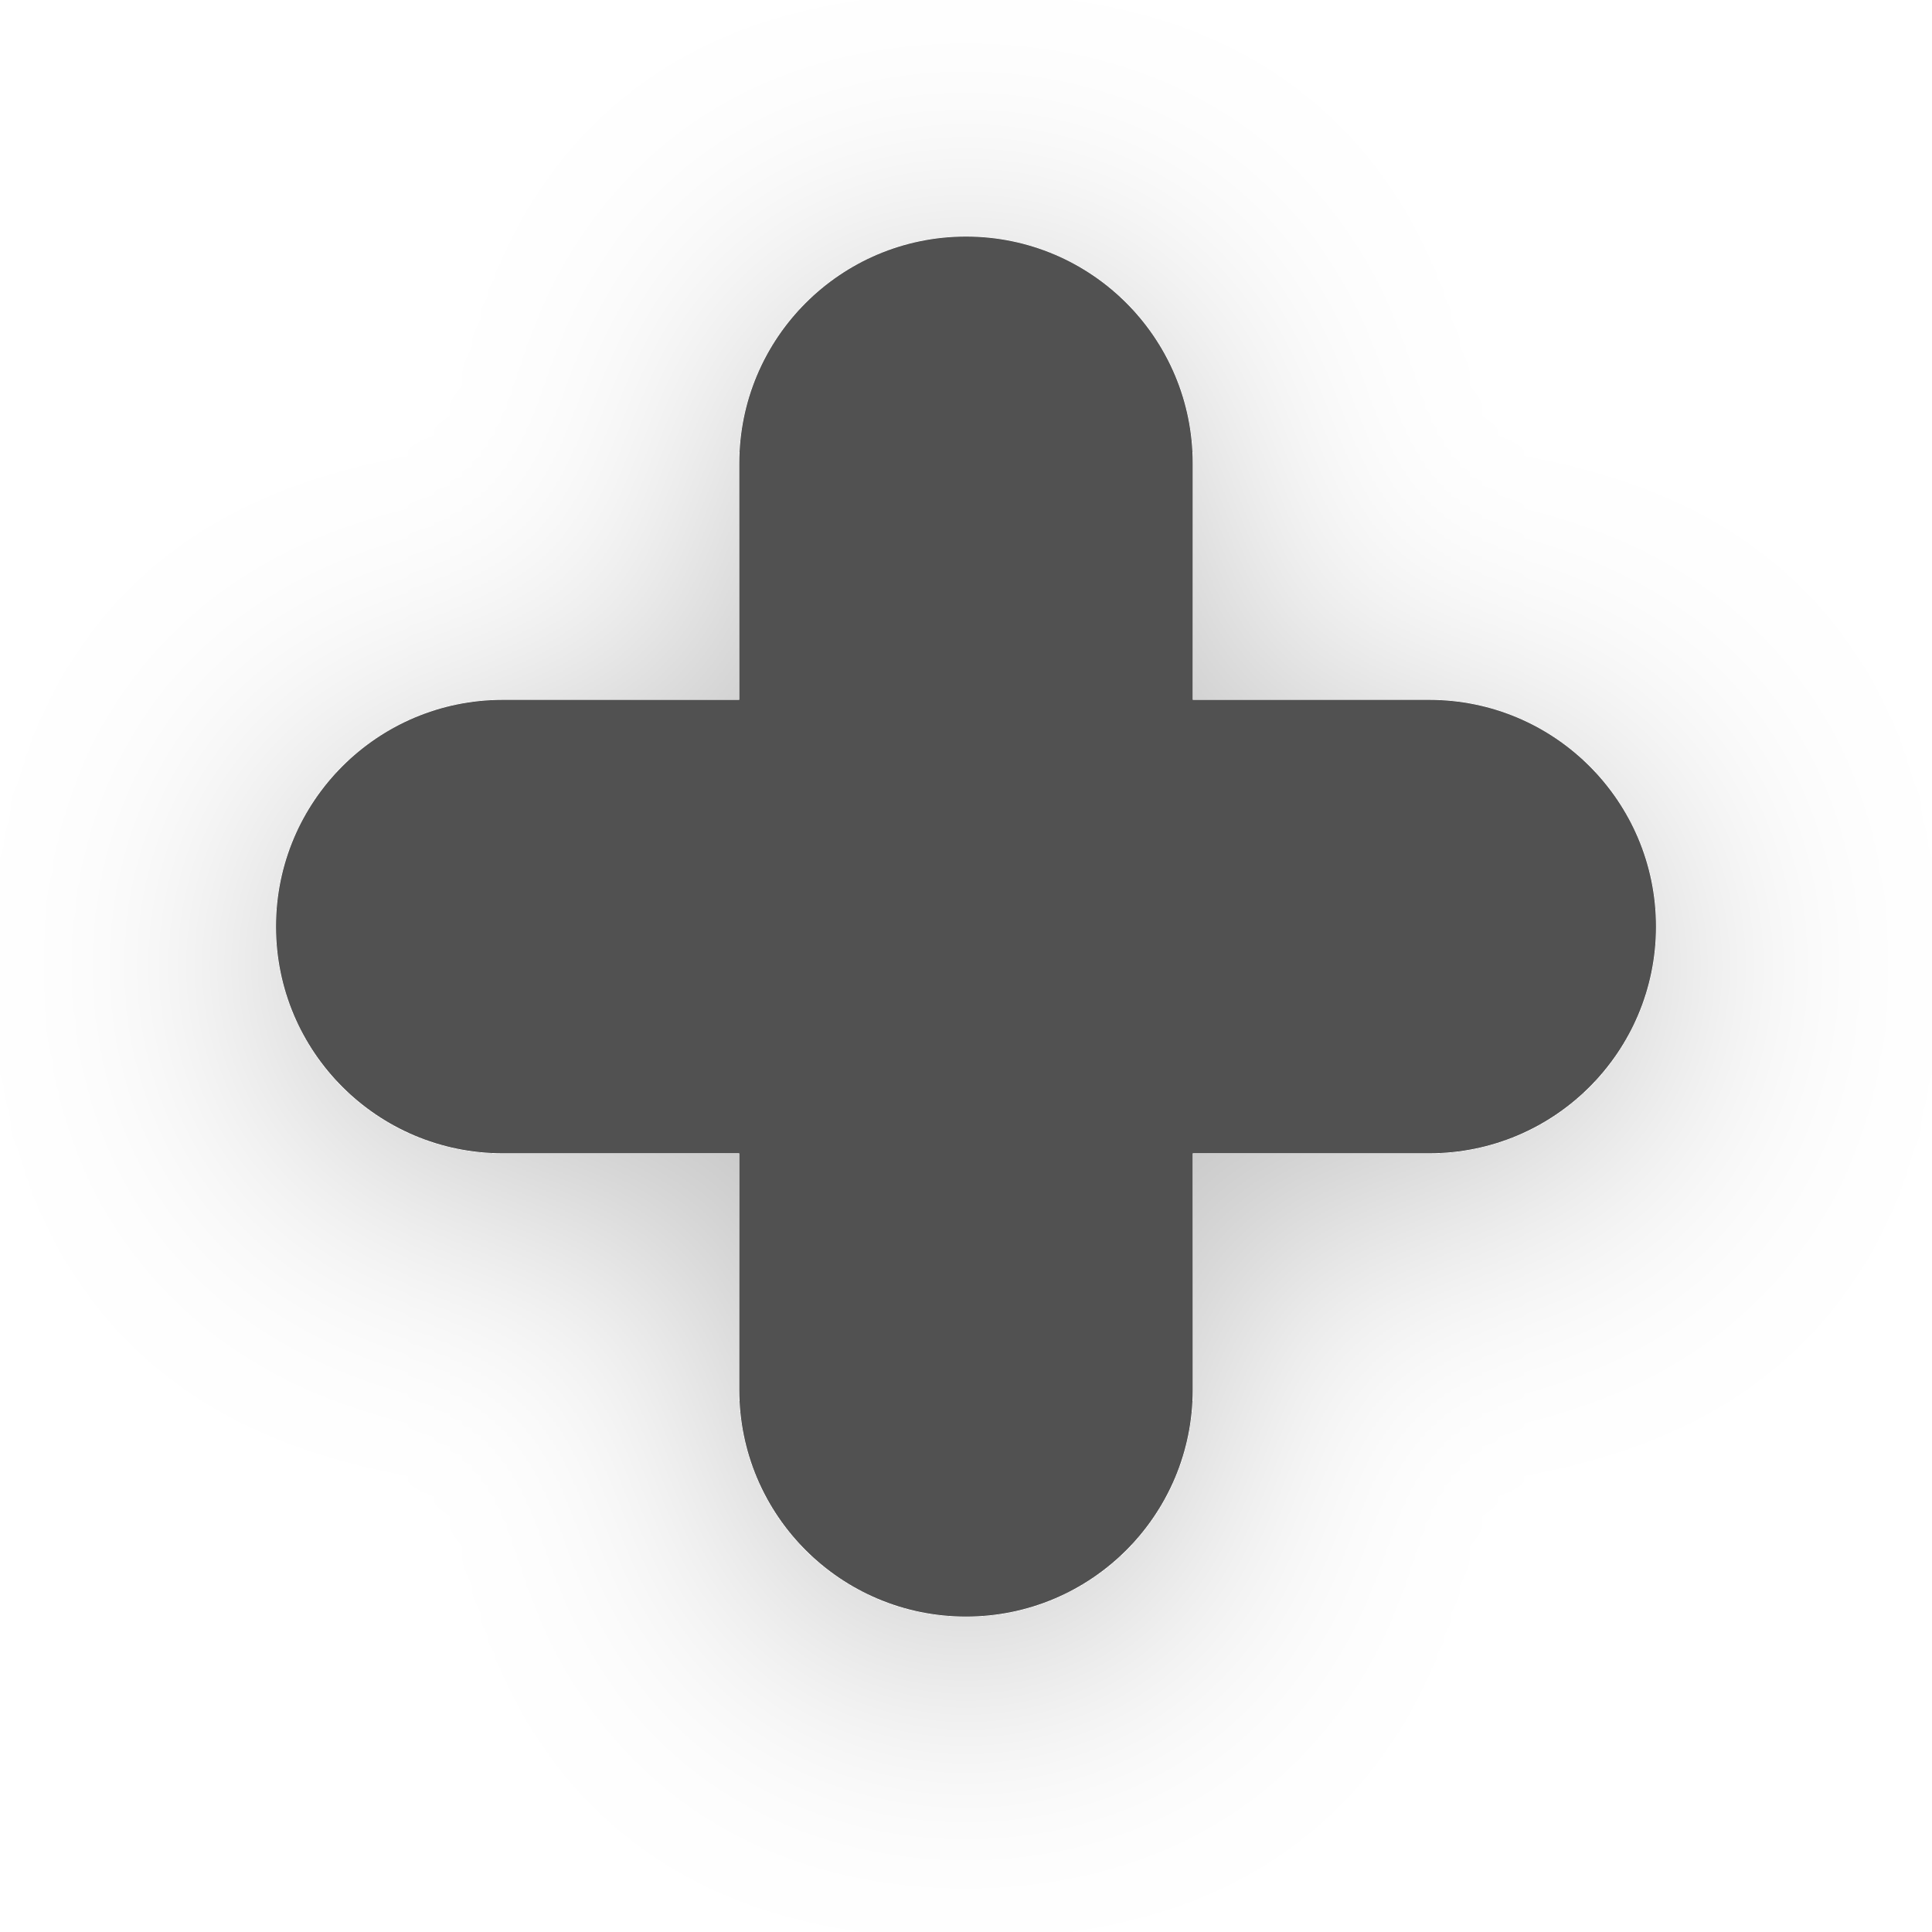
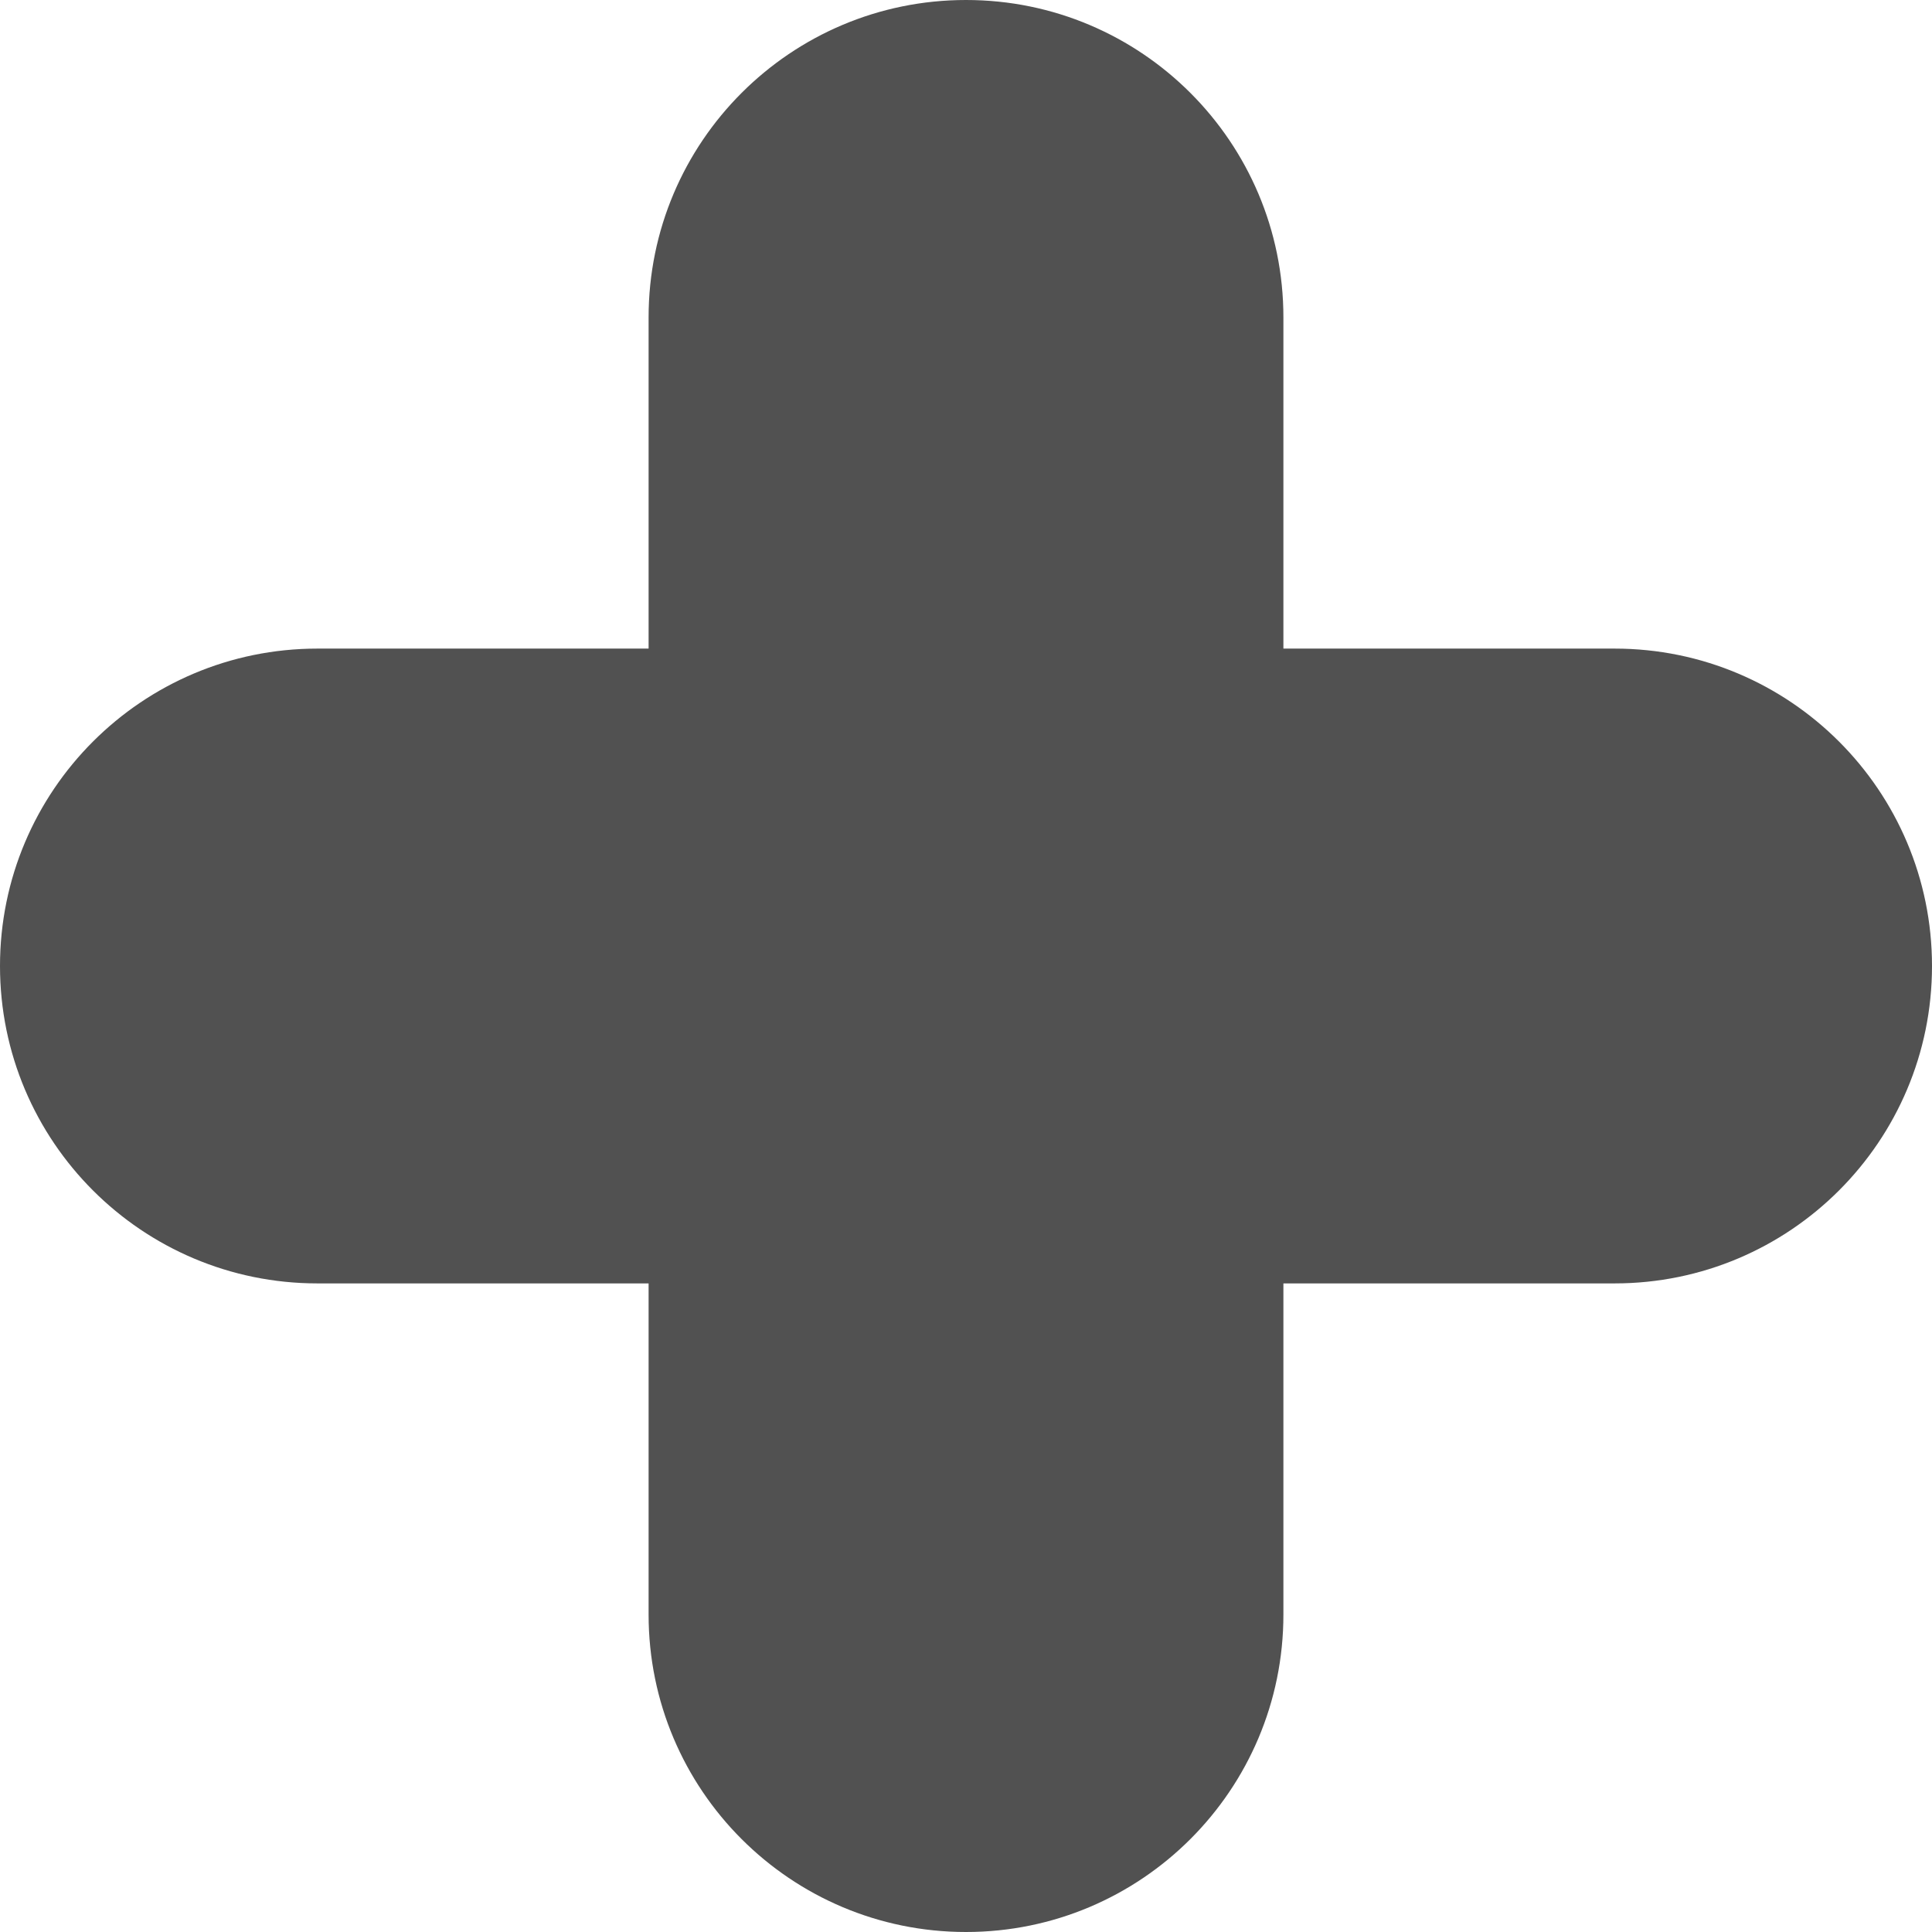
- <svg xmlns="http://www.w3.org/2000/svg" width="98" height="98" viewBox="0 0 98 98" fill="none">
-   <g filter="url(#filter0_d_4_6)">
-     <rect x="37.5" y="12" width="23" height="70" rx="11.5" fill="#515151" />
-     <rect x="84" y="35.5" width="23" height="70" rx="11.5" transform="rotate(90 84 35.5)" fill="#515151" />
-   </g>
-   <defs>
-     <filter id="filter0_d_4_6" x="0" y="0" width="98" height="98" filterUnits="userSpaceOnUse" color-interpolation-filters="sRGB">
-       <feFlood flood-opacity="0" result="BackgroundImageFix" />
-       <feColorMatrix in="SourceAlpha" type="matrix" values="0 0 0 0 0 0 0 0 0 0 0 0 0 0 0 0 0 0 127 0" result="hardAlpha" />
-       <feOffset dy="2" />
-       <feGaussianBlur stdDeviation="7" />
-       <feComposite in2="hardAlpha" operator="out" />
-       <feColorMatrix type="matrix" values="0 0 0 0 0 0 0 0 0 0 0 0 0 0 0 0 0 0 0.25 0" />
-       <feBlend mode="normal" in2="BackgroundImageFix" result="effect1_dropShadow_4_6" />
-       <feBlend mode="normal" in="SourceGraphic" in2="effect1_dropShadow_4_6" result="shape" />
-     </filter>
-   </defs>
+ <svg xmlns="http://www.w3.org/2000/svg" width="70" height="70" viewBox="0 0 70 70" fill="none">
+   <rect x="23.5" width="23" height="70" rx="11.5" fill="#515151" />
+   <rect x="70" y="23.5" width="23" height="70" rx="11.5" transform="rotate(90 70 23.5)" fill="#515151" />
</svg>
